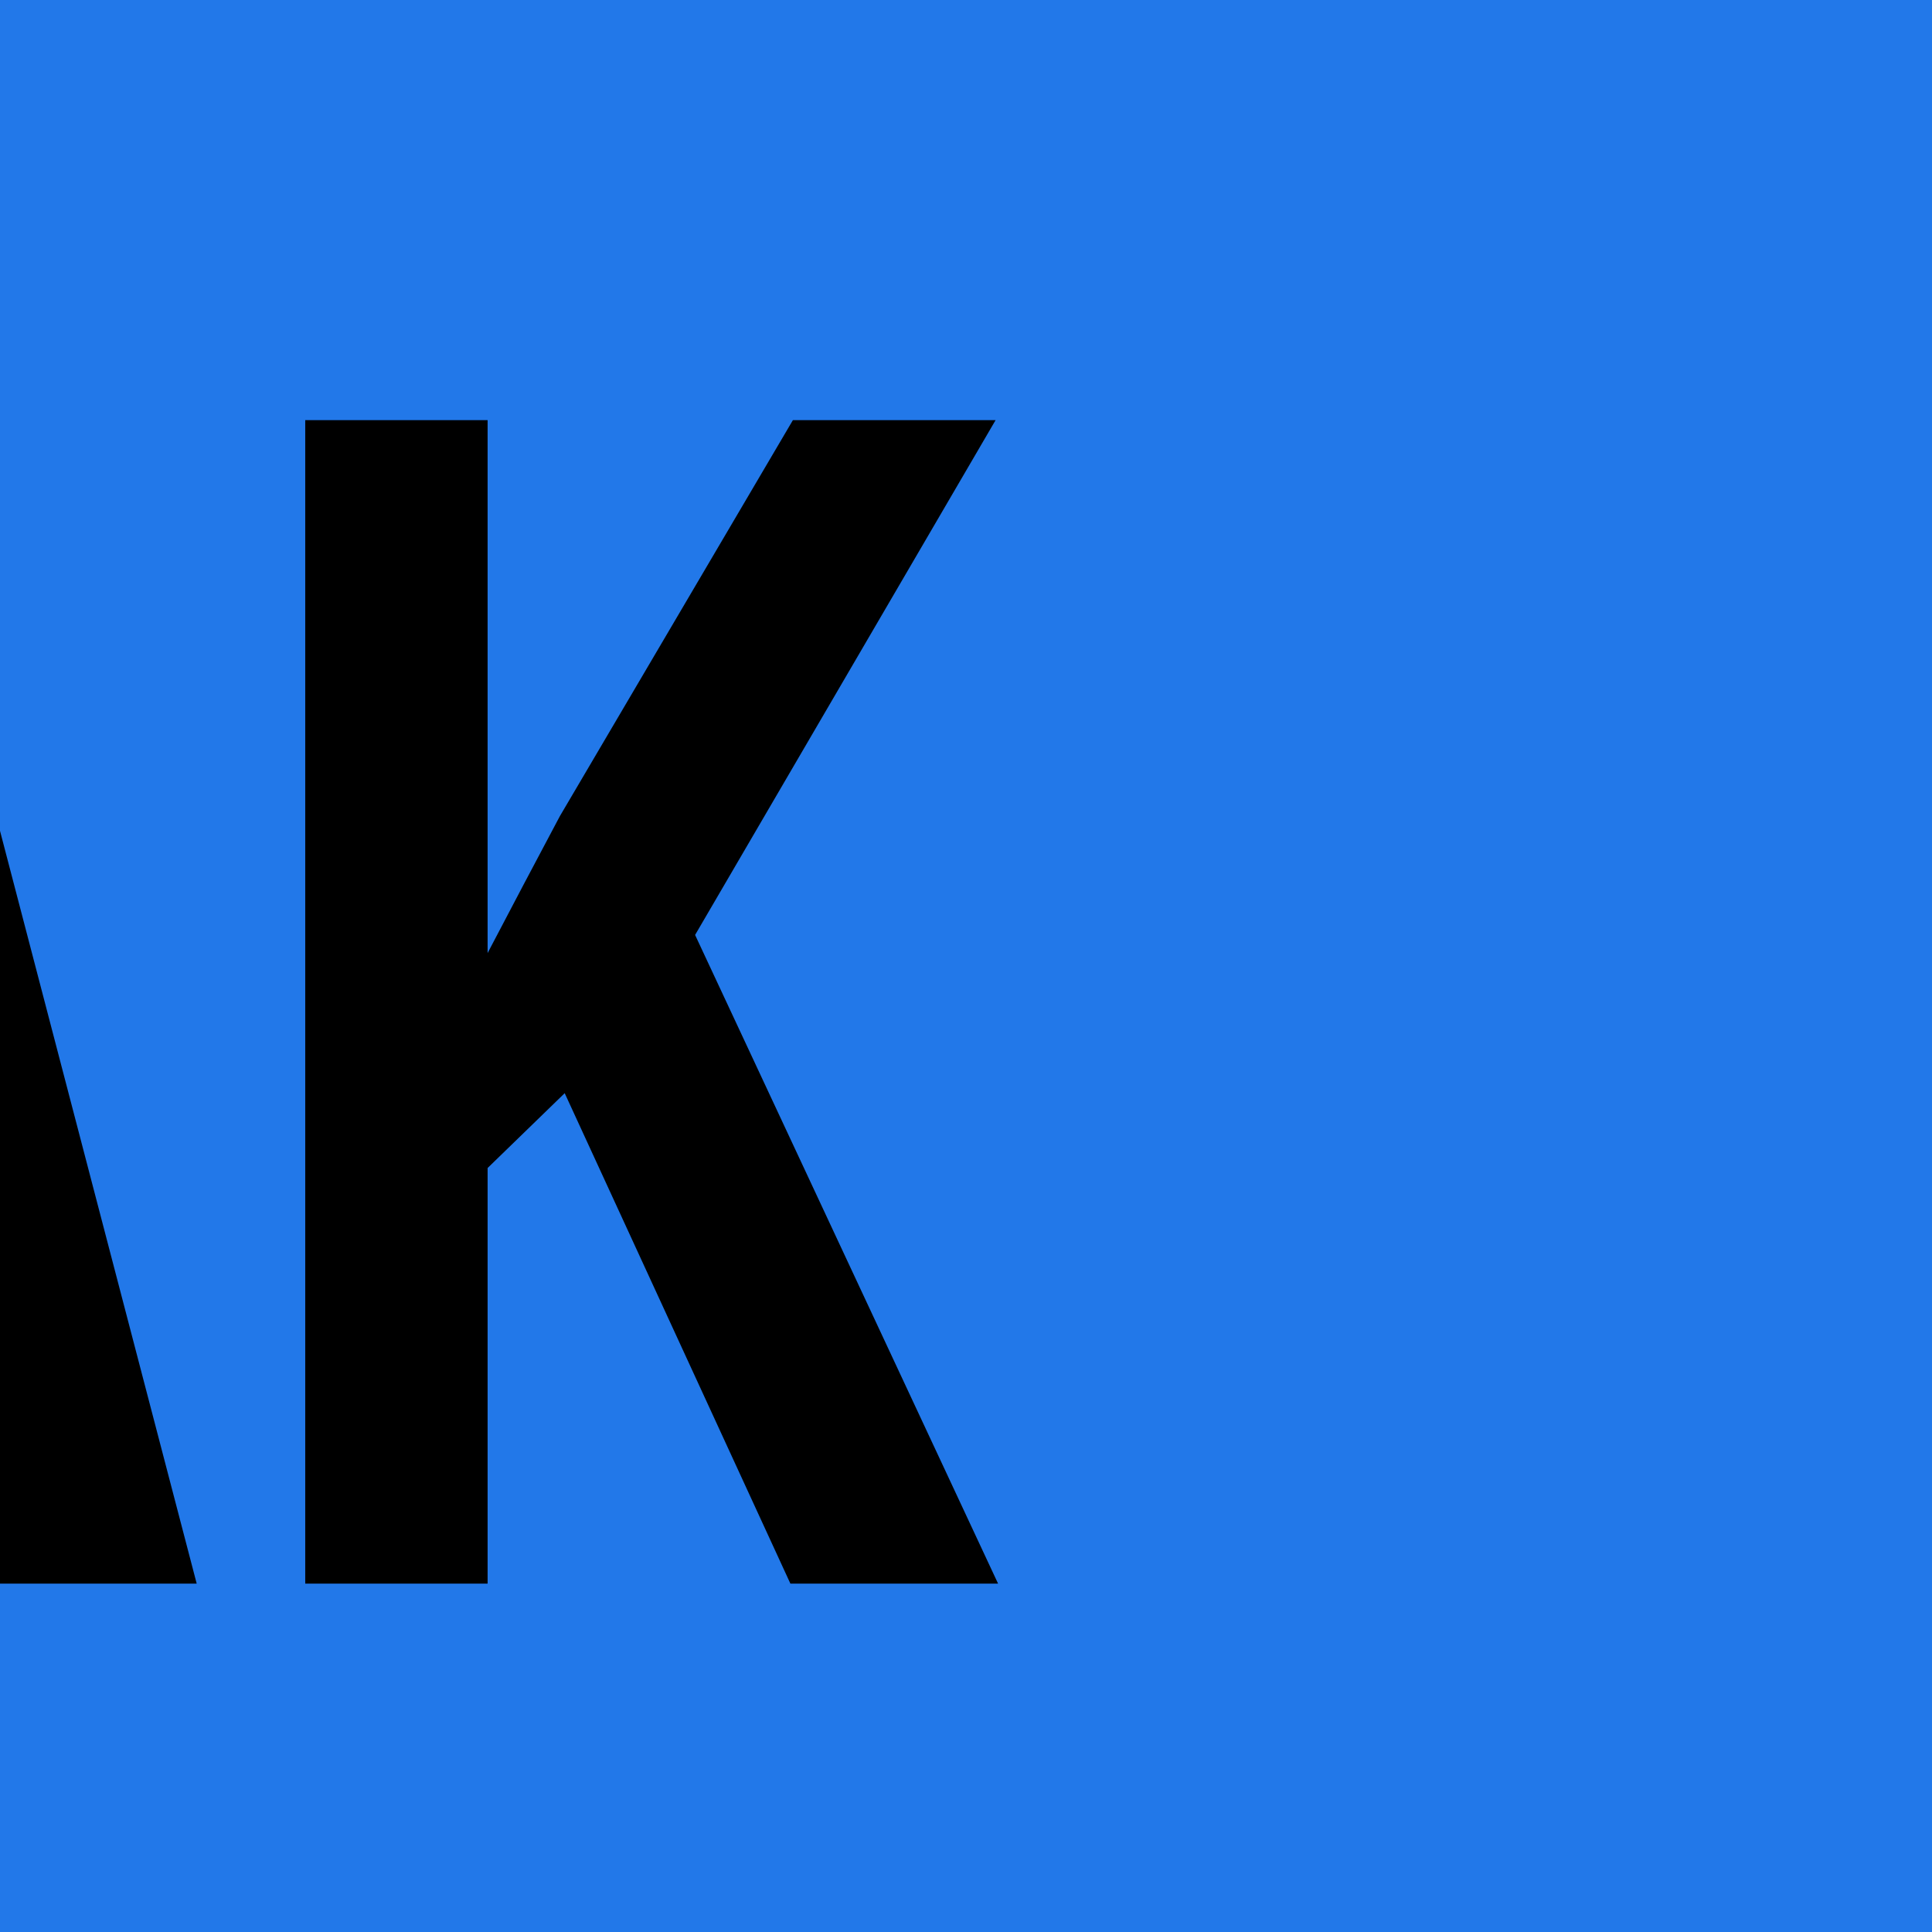
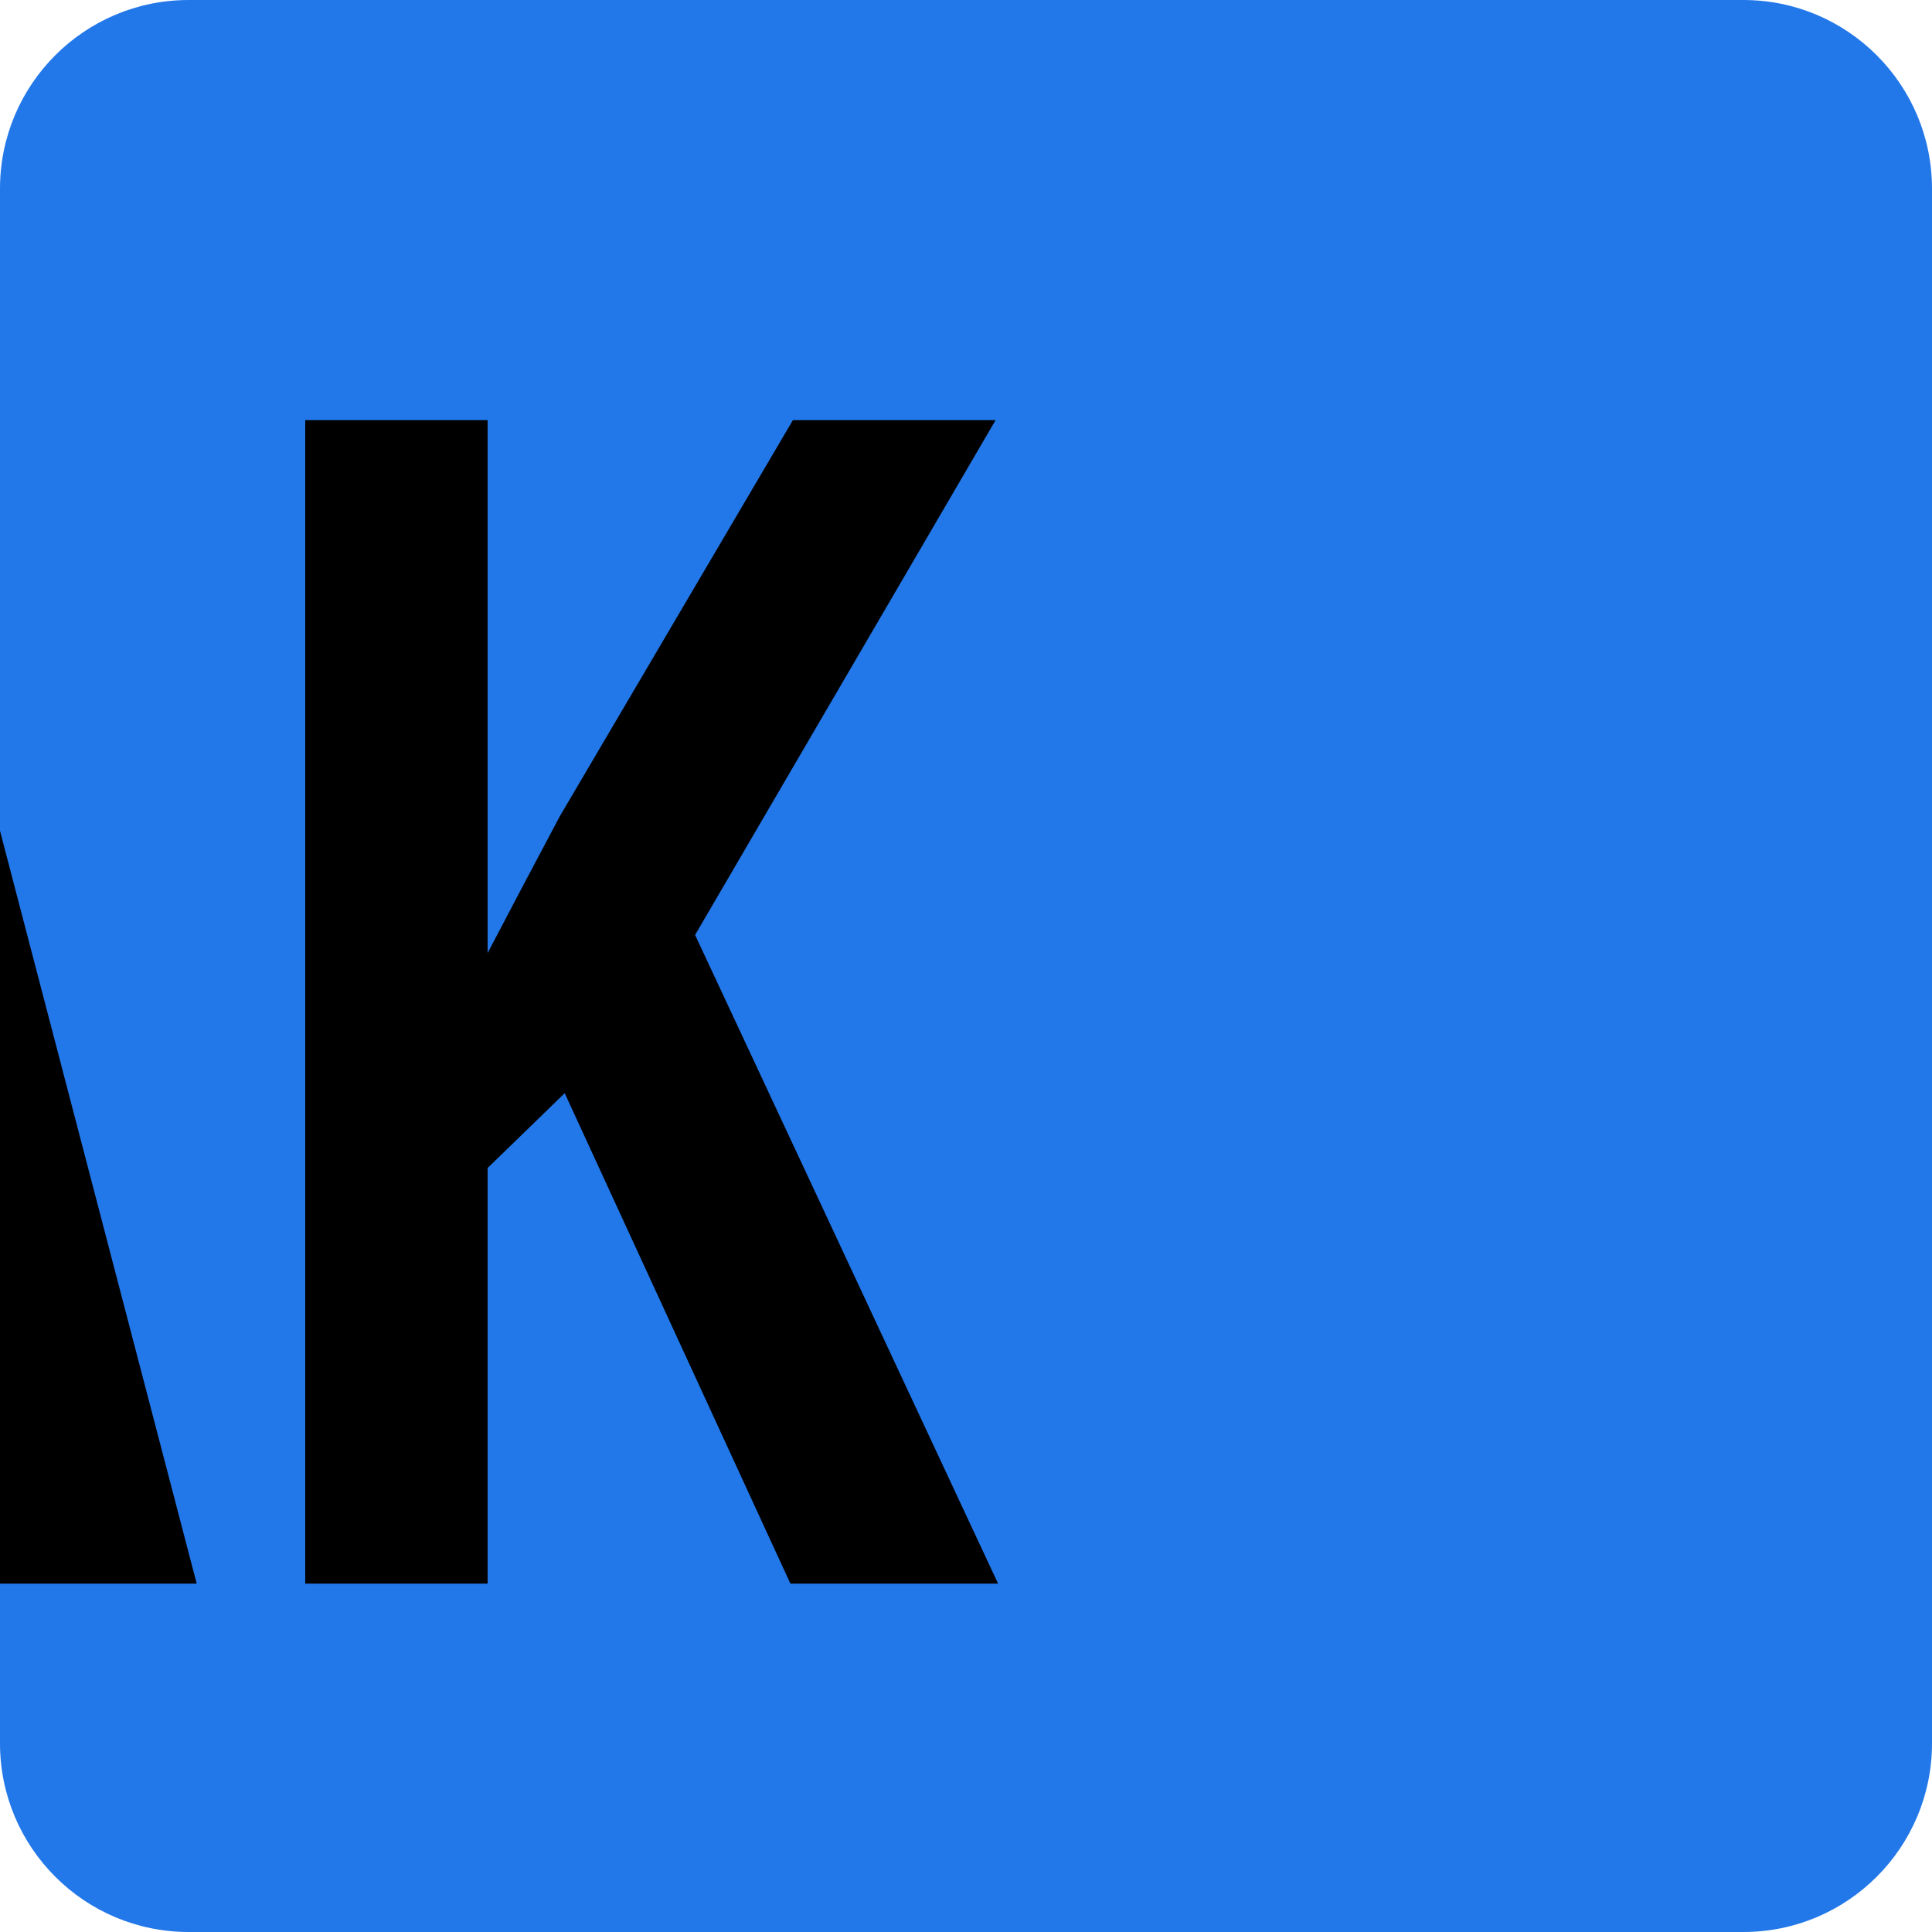
<svg xmlns="http://www.w3.org/2000/svg" width="512" height="512" viewBox="0 0 135.467 135.467" version="1.1" id="svg1">
  <defs id="defs1" />
  <g id="layer1">
-     <rect style="fill:#2278e9;fill-opacity:1;stroke:none;stroke-width:0.579" id="rect1" width="135.467" height="135.467" x="2.7270507e-06" y="2.7270507e-06" />
+     <rect style="fill:#2278e9;fill-opacity:1;stroke:none;stroke-width:0.579" id="rect1" width="135.467" height="135.467" x="2.7270507e-06" y="2.7270507e-06" rx="13.229" ry="13.229" />
    <text xml:space="preserve" style="font-size:98.323px;font-family:'Josefin Sans';-inkscape-font-specification:'Josefin Sans';text-align:center;writing-mode:lr-tb;direction:ltr;text-anchor:middle;fill:#000000;fill-opacity:1;stroke:none;stroke-width:0.372" x="78.661" y="95.552" id="text3" transform="scale(0.8605425,1.162058)">
      <tspan id="tspan3" style="font-style:normal;font-variant:normal;font-weight:600;font-stretch:normal;font-size:98.323px;font-family:'Josefin Sans';-inkscape-font-specification:'Josefin Sans Semi-Bold';fill:#000000;stroke-width:0.372" x="78.661" y="95.552">AK</tspan>
    </text>
  </g>
</svg>
